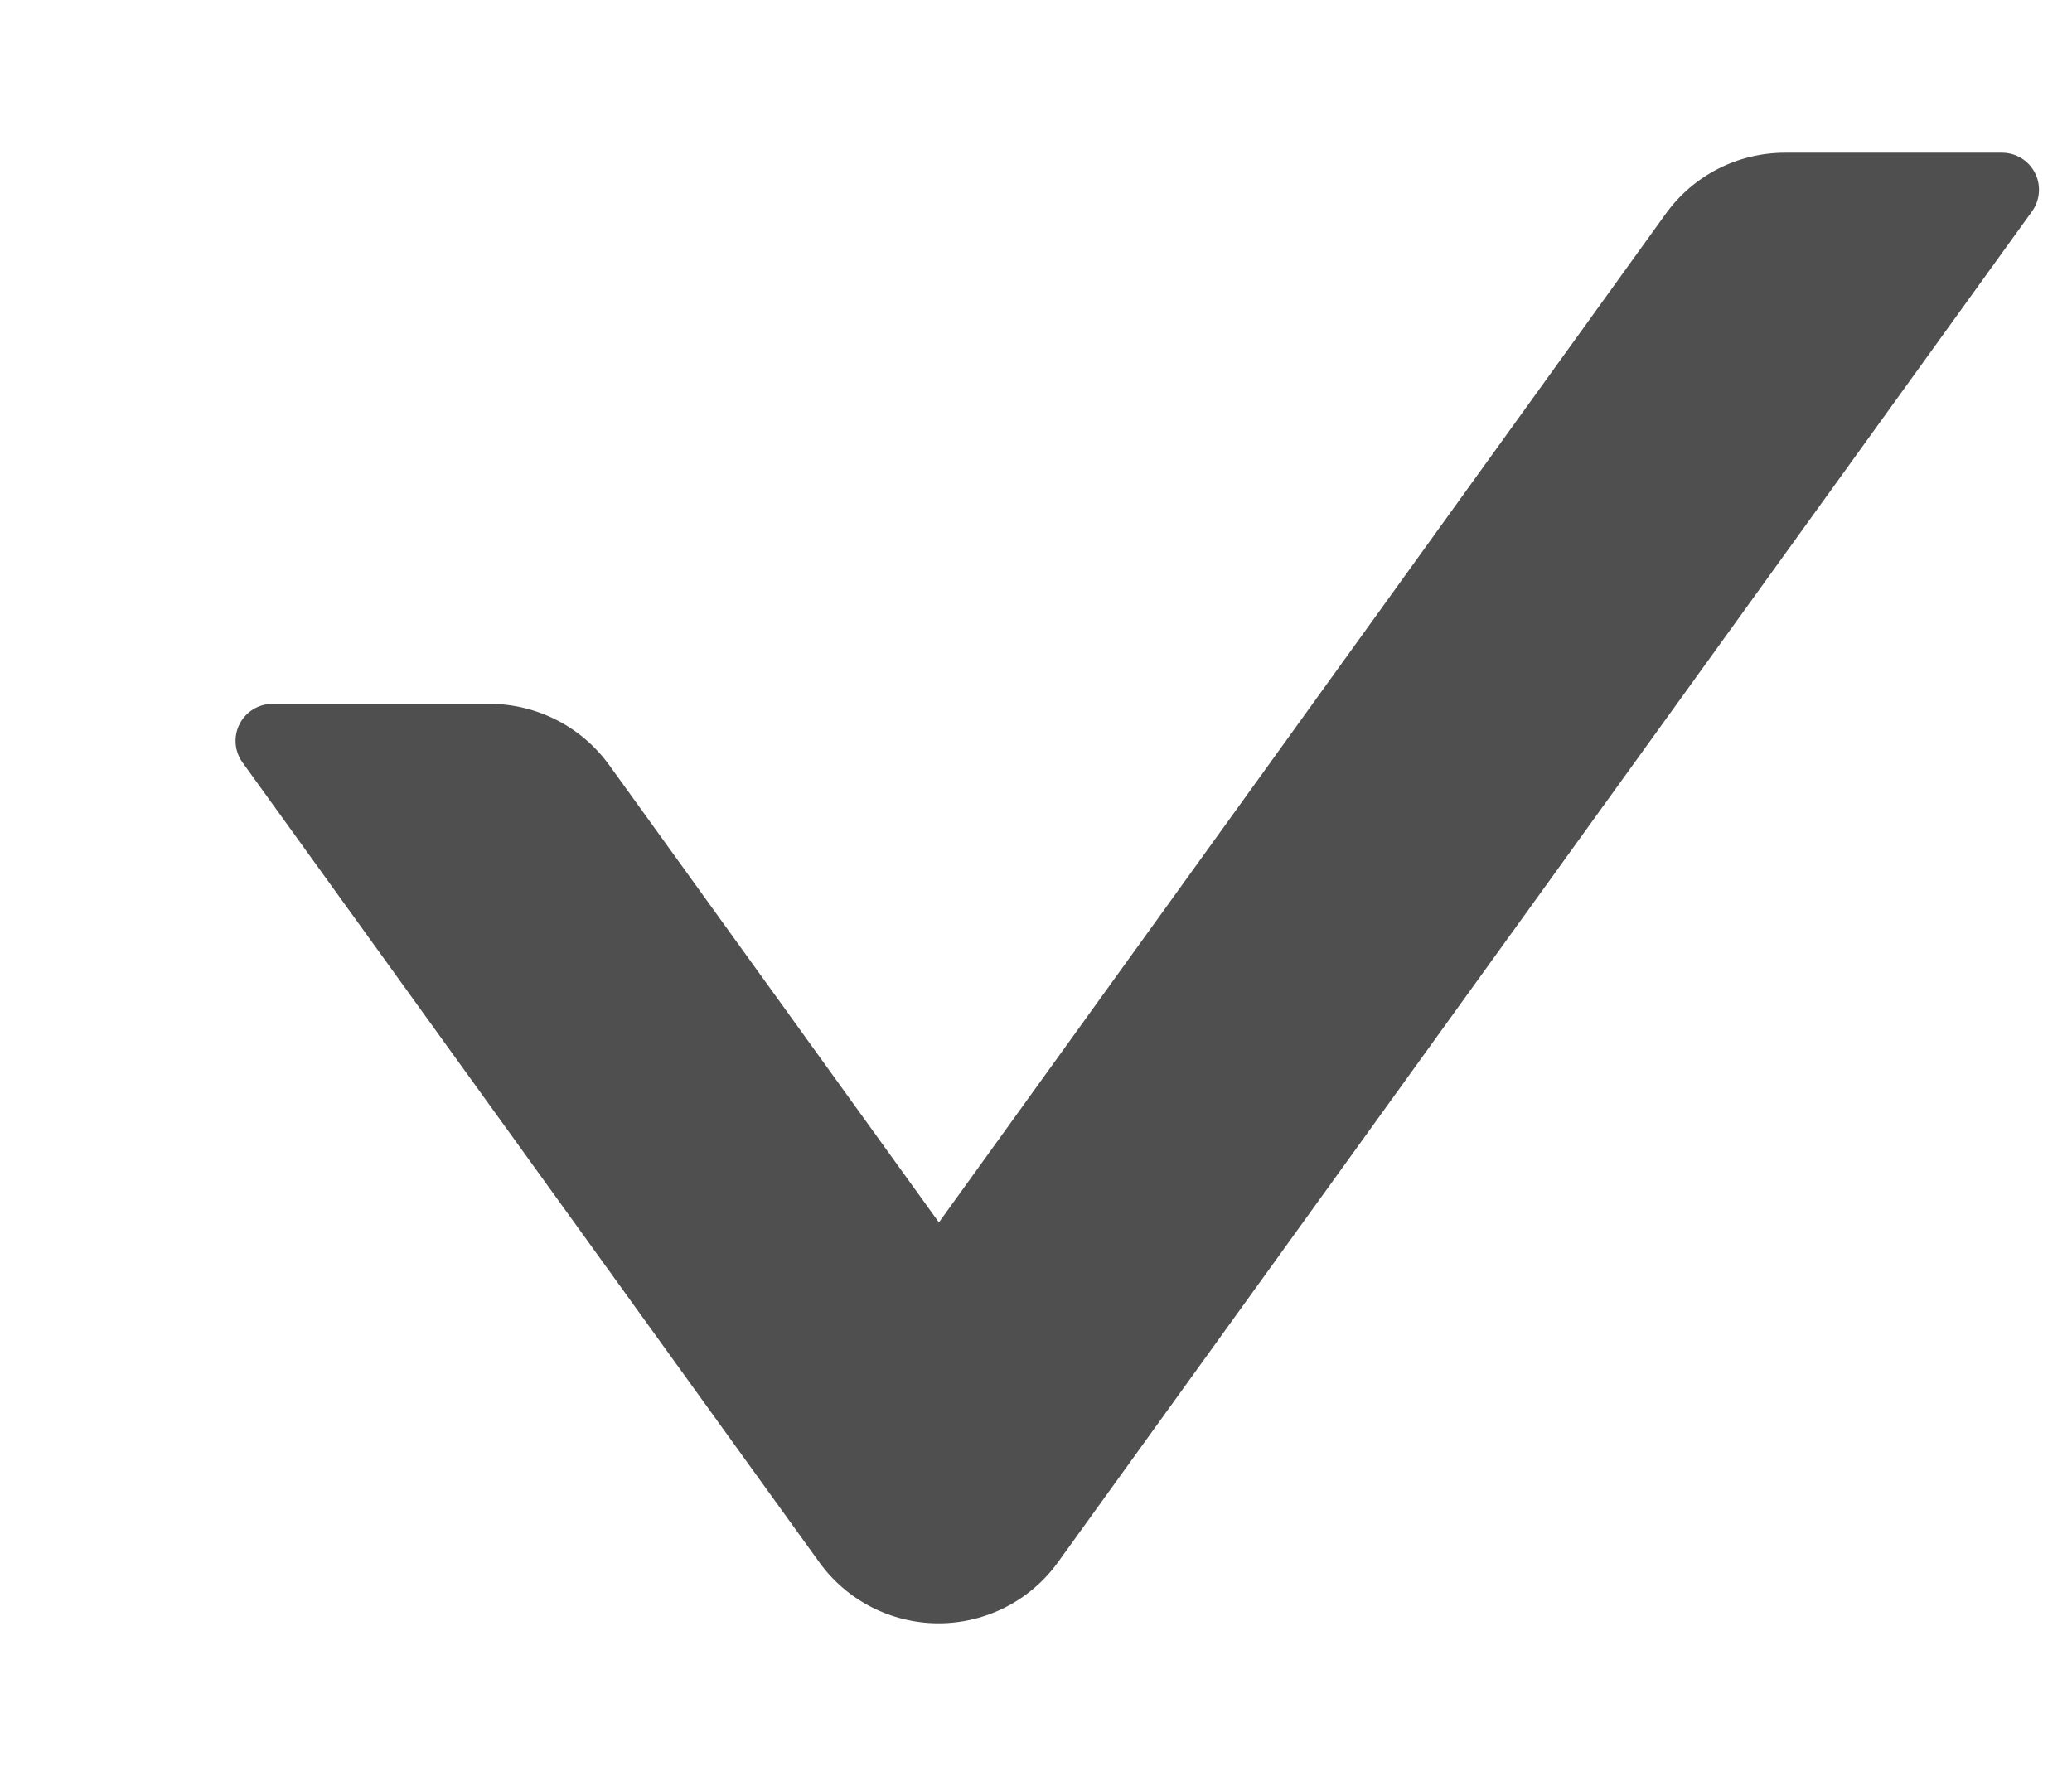
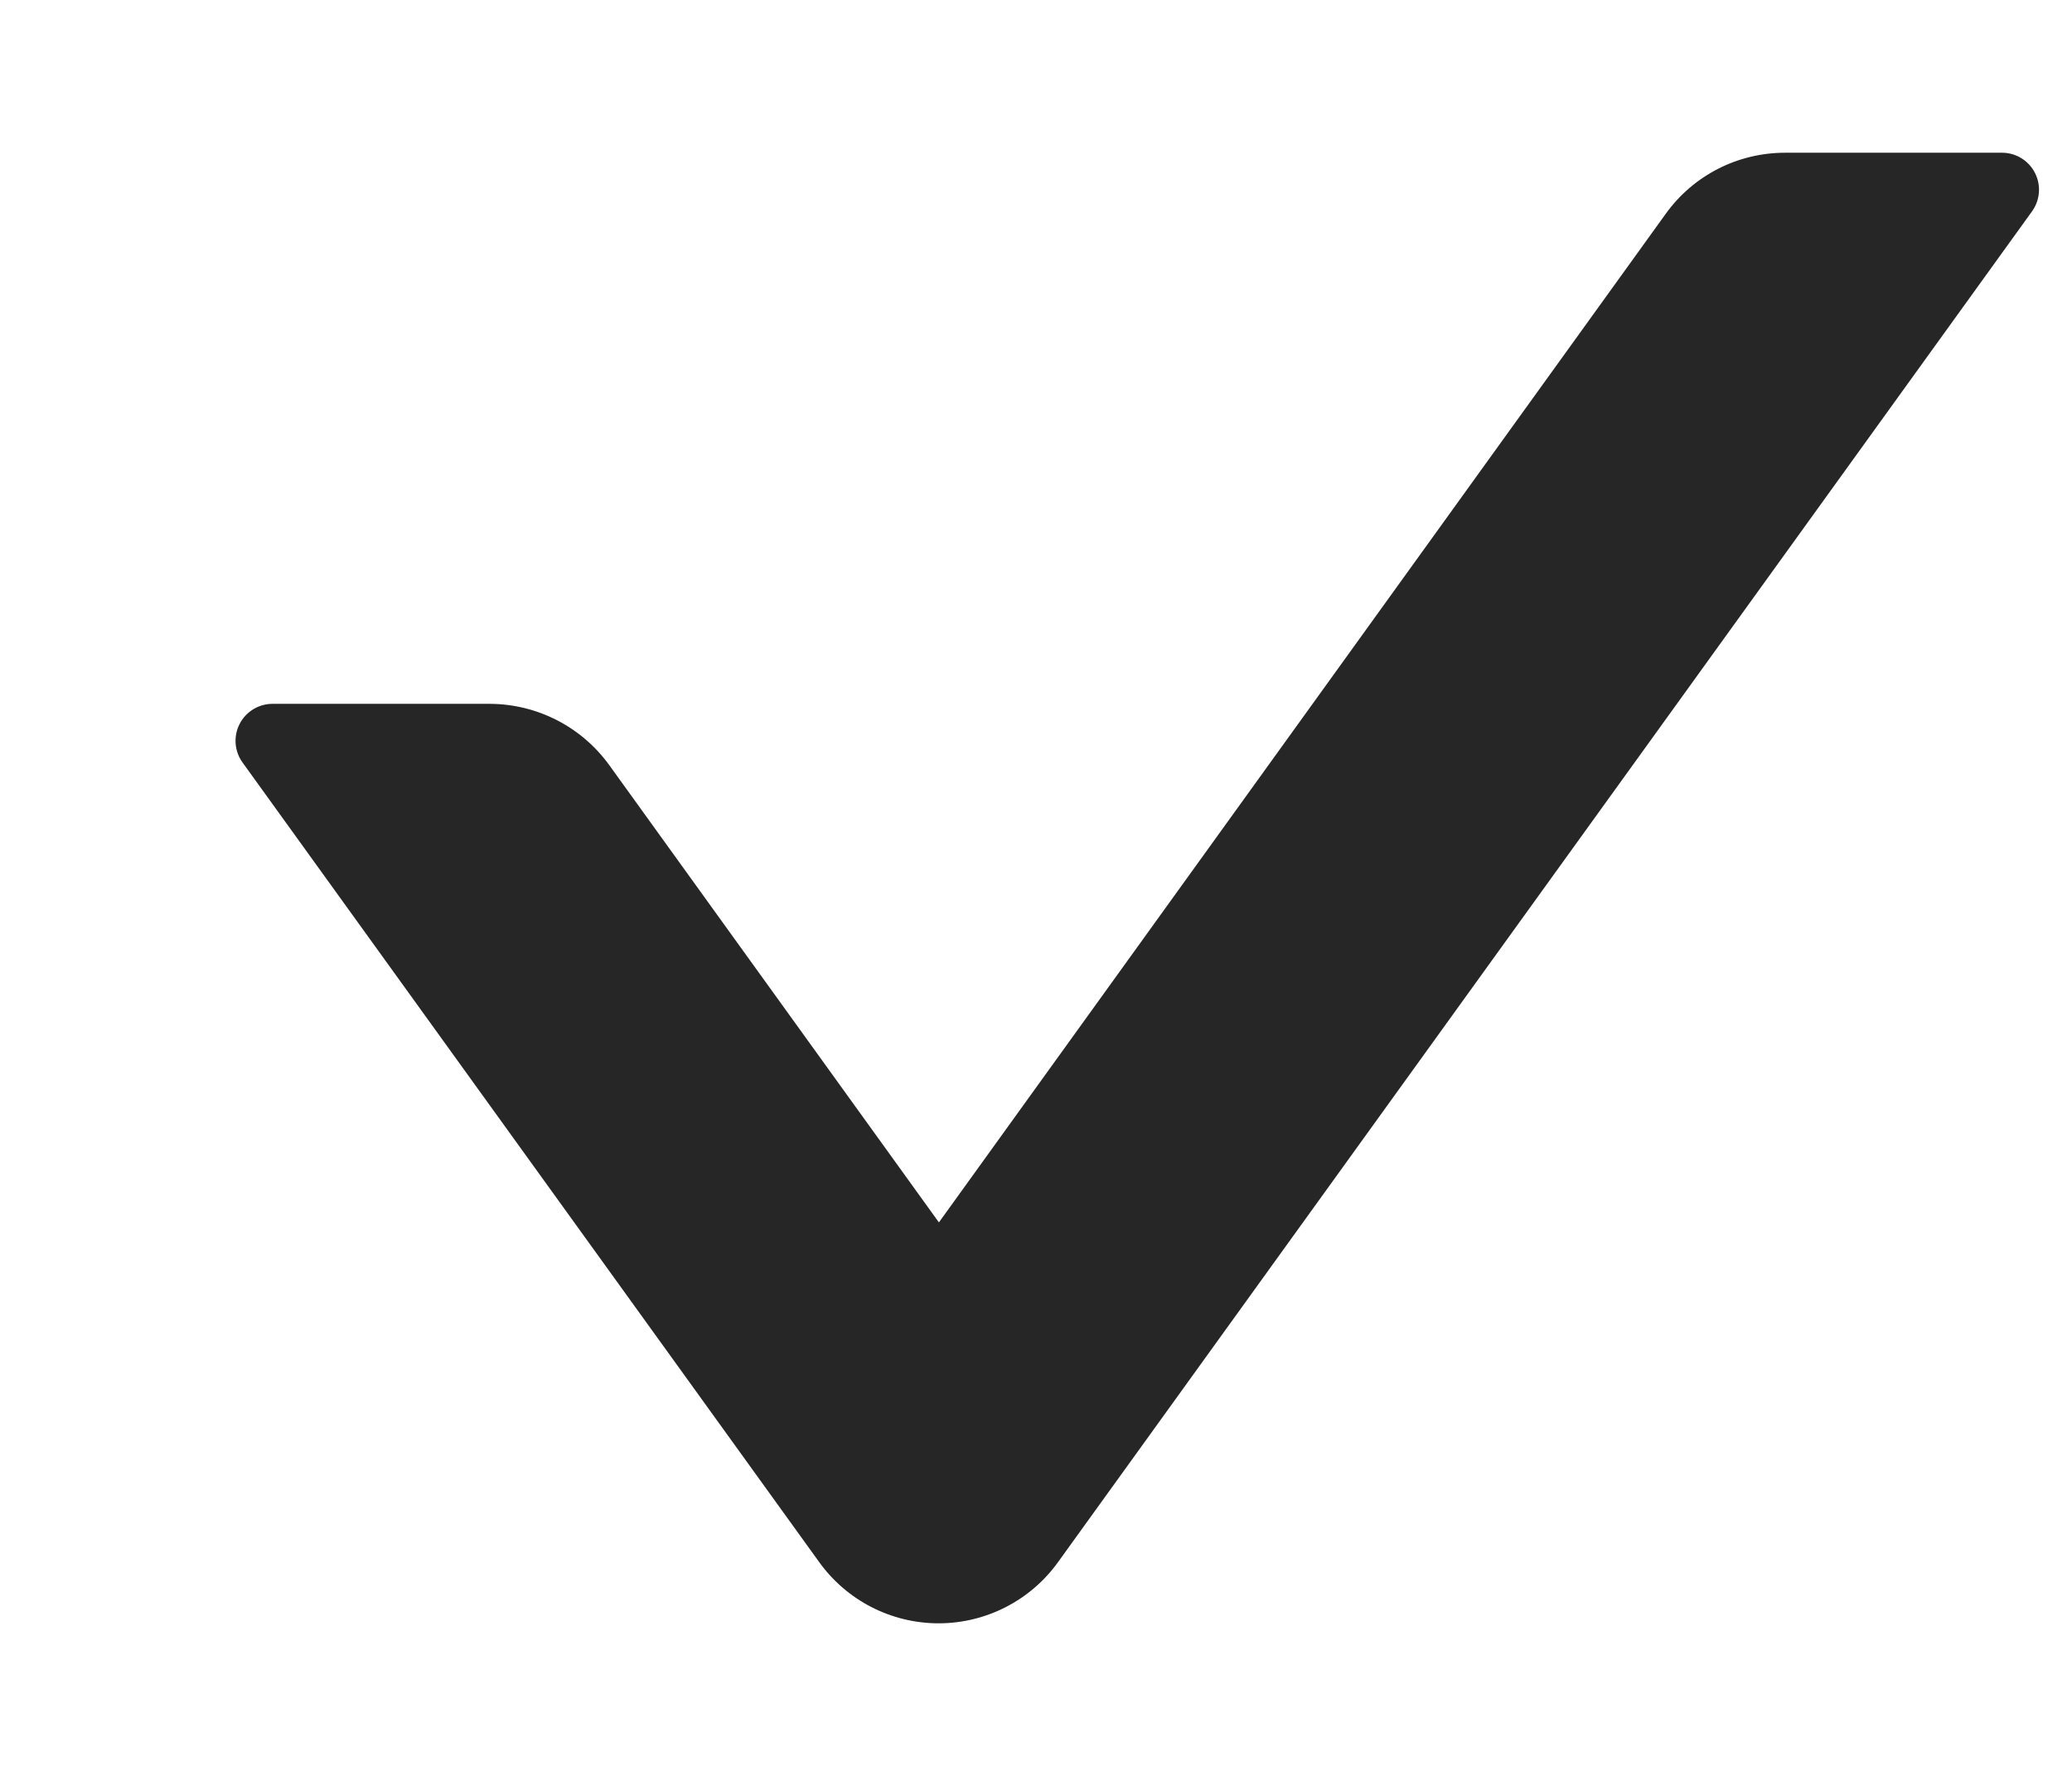
<svg xmlns="http://www.w3.org/2000/svg" fill="none" viewBox="0 0 7 6">
-   <path d="M2.767 5.277a.497.497 0 00.808 0L6.865.714a.125.125 0 00-.101-.198h-.733c-.16 0-.31.076-.404.207L3.172 4.13 2.059 2.586a.5.5 0 00-.404-.208H.922a.125.125 0 00-.102.199l1.947 2.7z" fill="#4F4F4F" />
+   <path d="M2.767 5.277a.497.497 0 00.808 0L6.865.714a.125.125 0 00-.101-.198h-.733c-.16 0-.31.076-.404.207L3.172 4.13 2.059 2.586a.5.5 0 00-.404-.208H.922a.125.125 0 00-.102.199l1.947 2.7z" fill="#262626" />
</svg>
